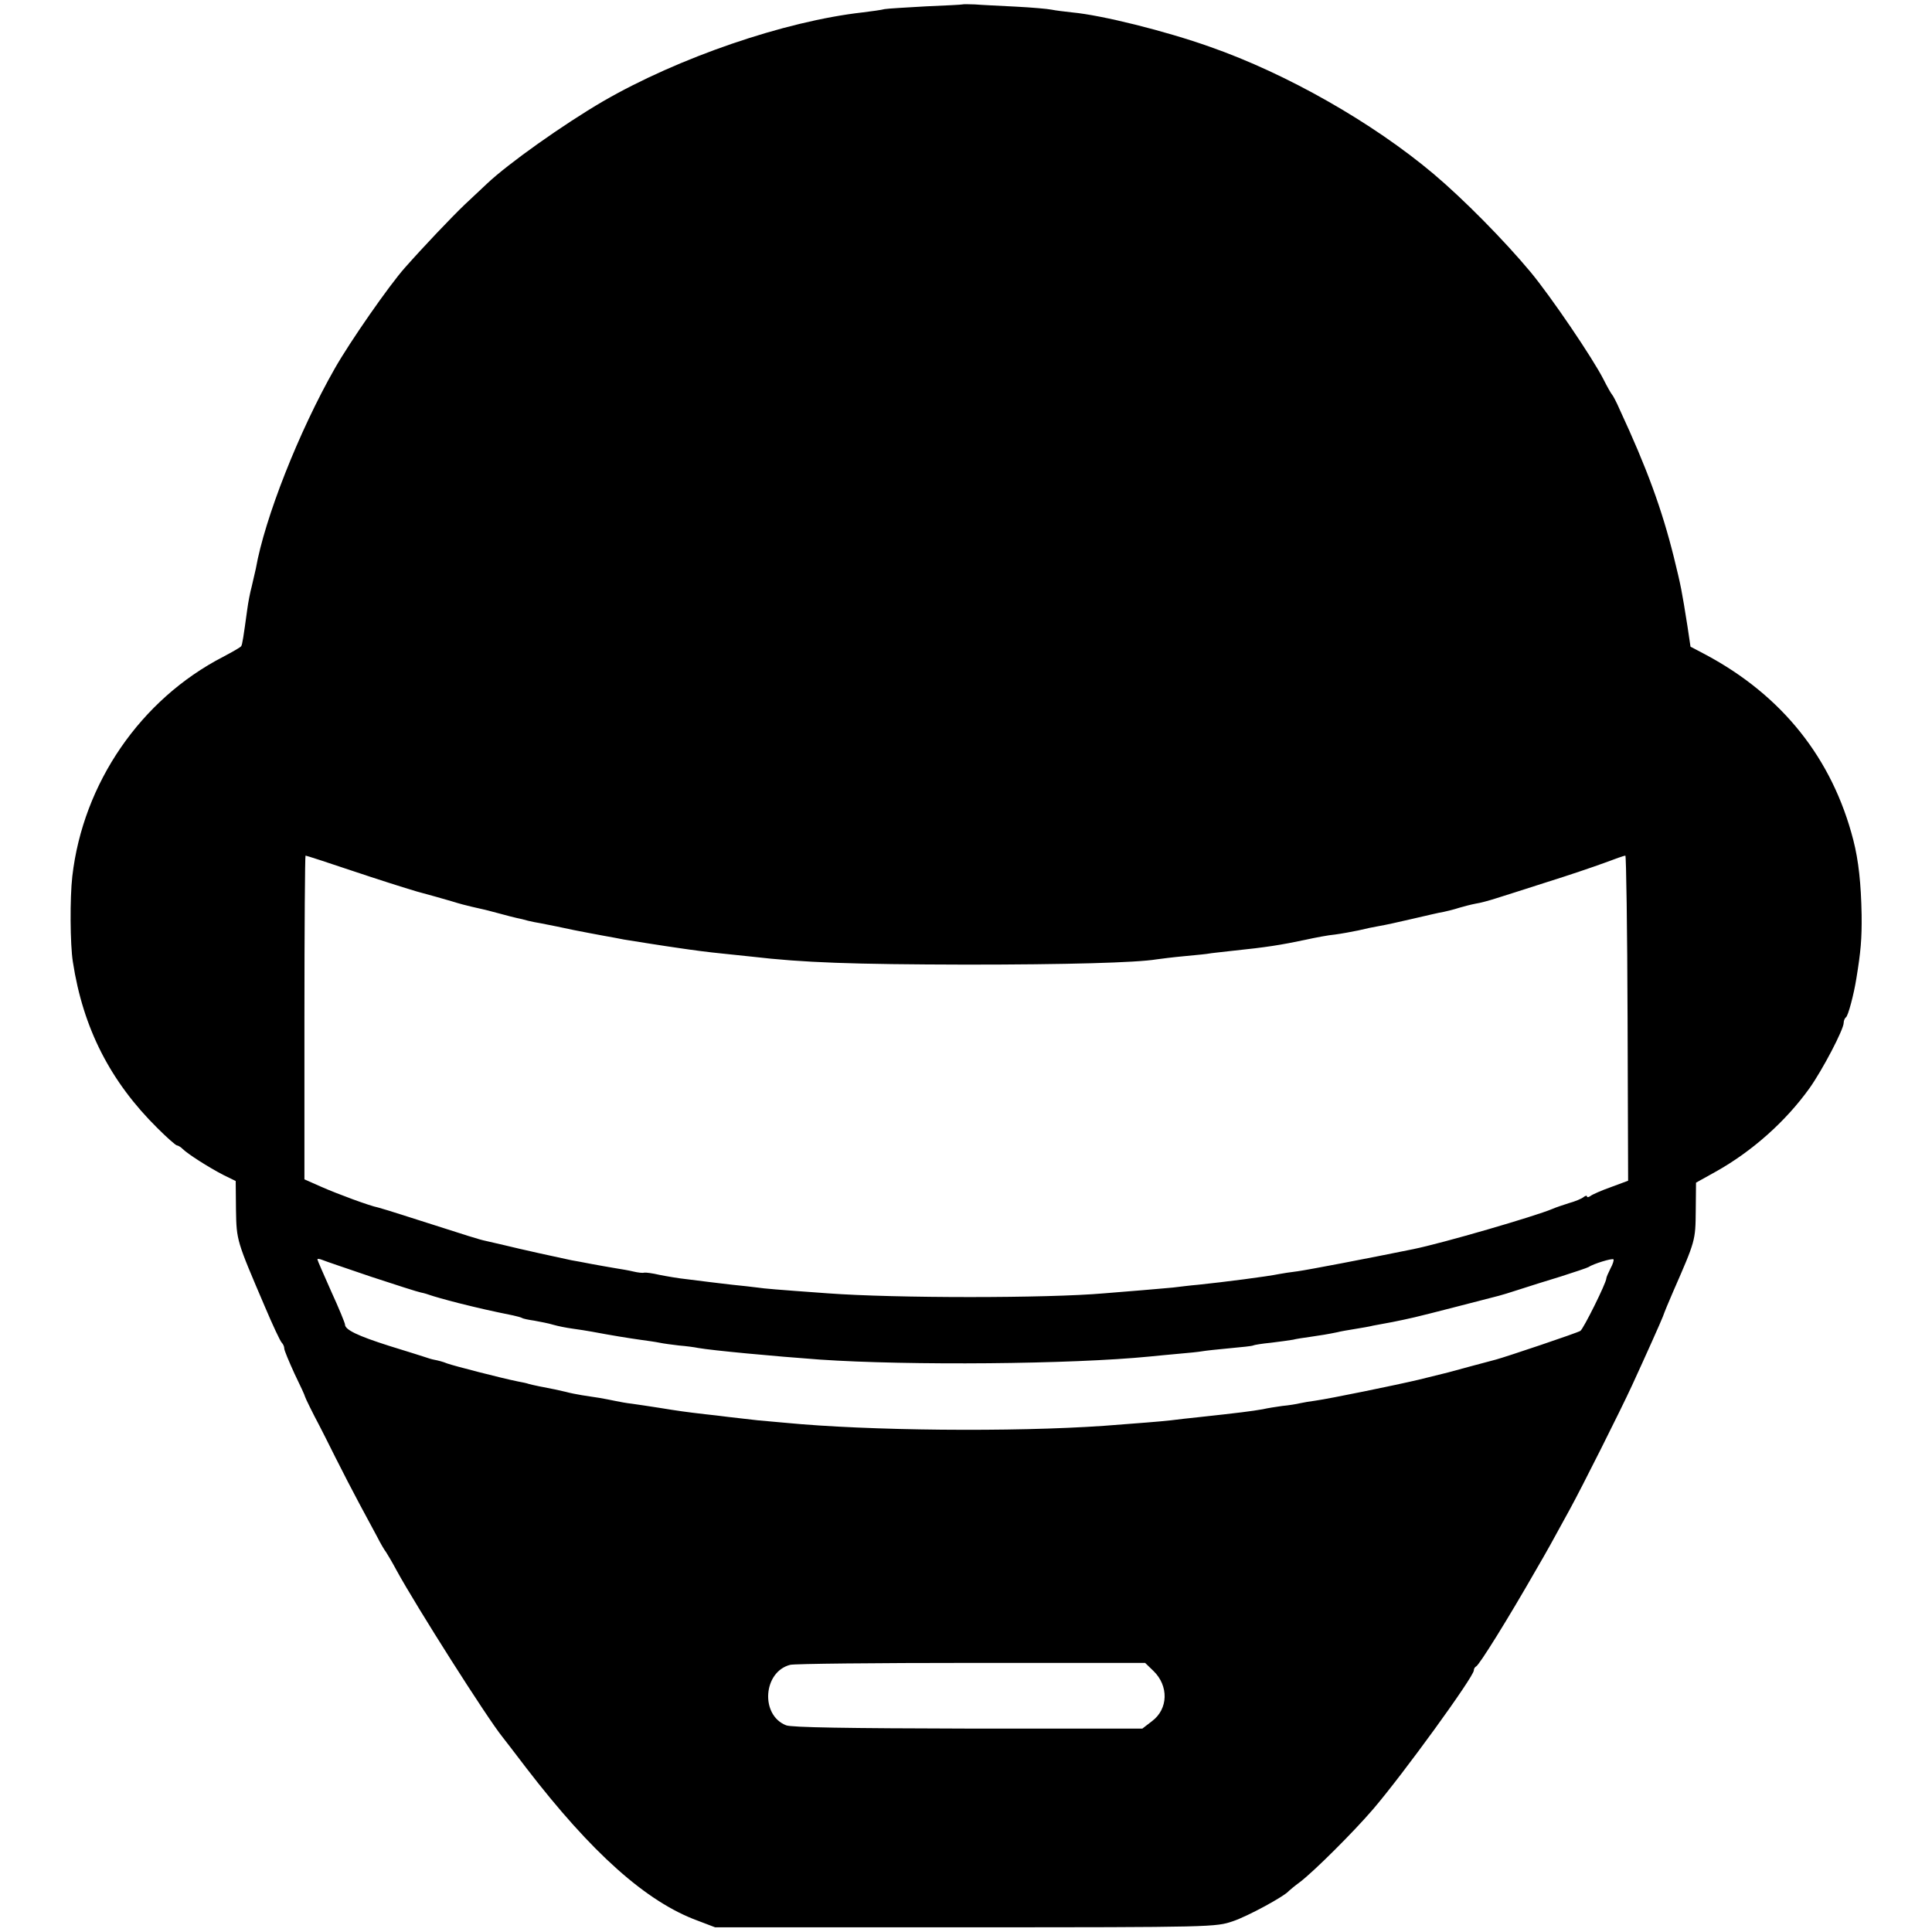
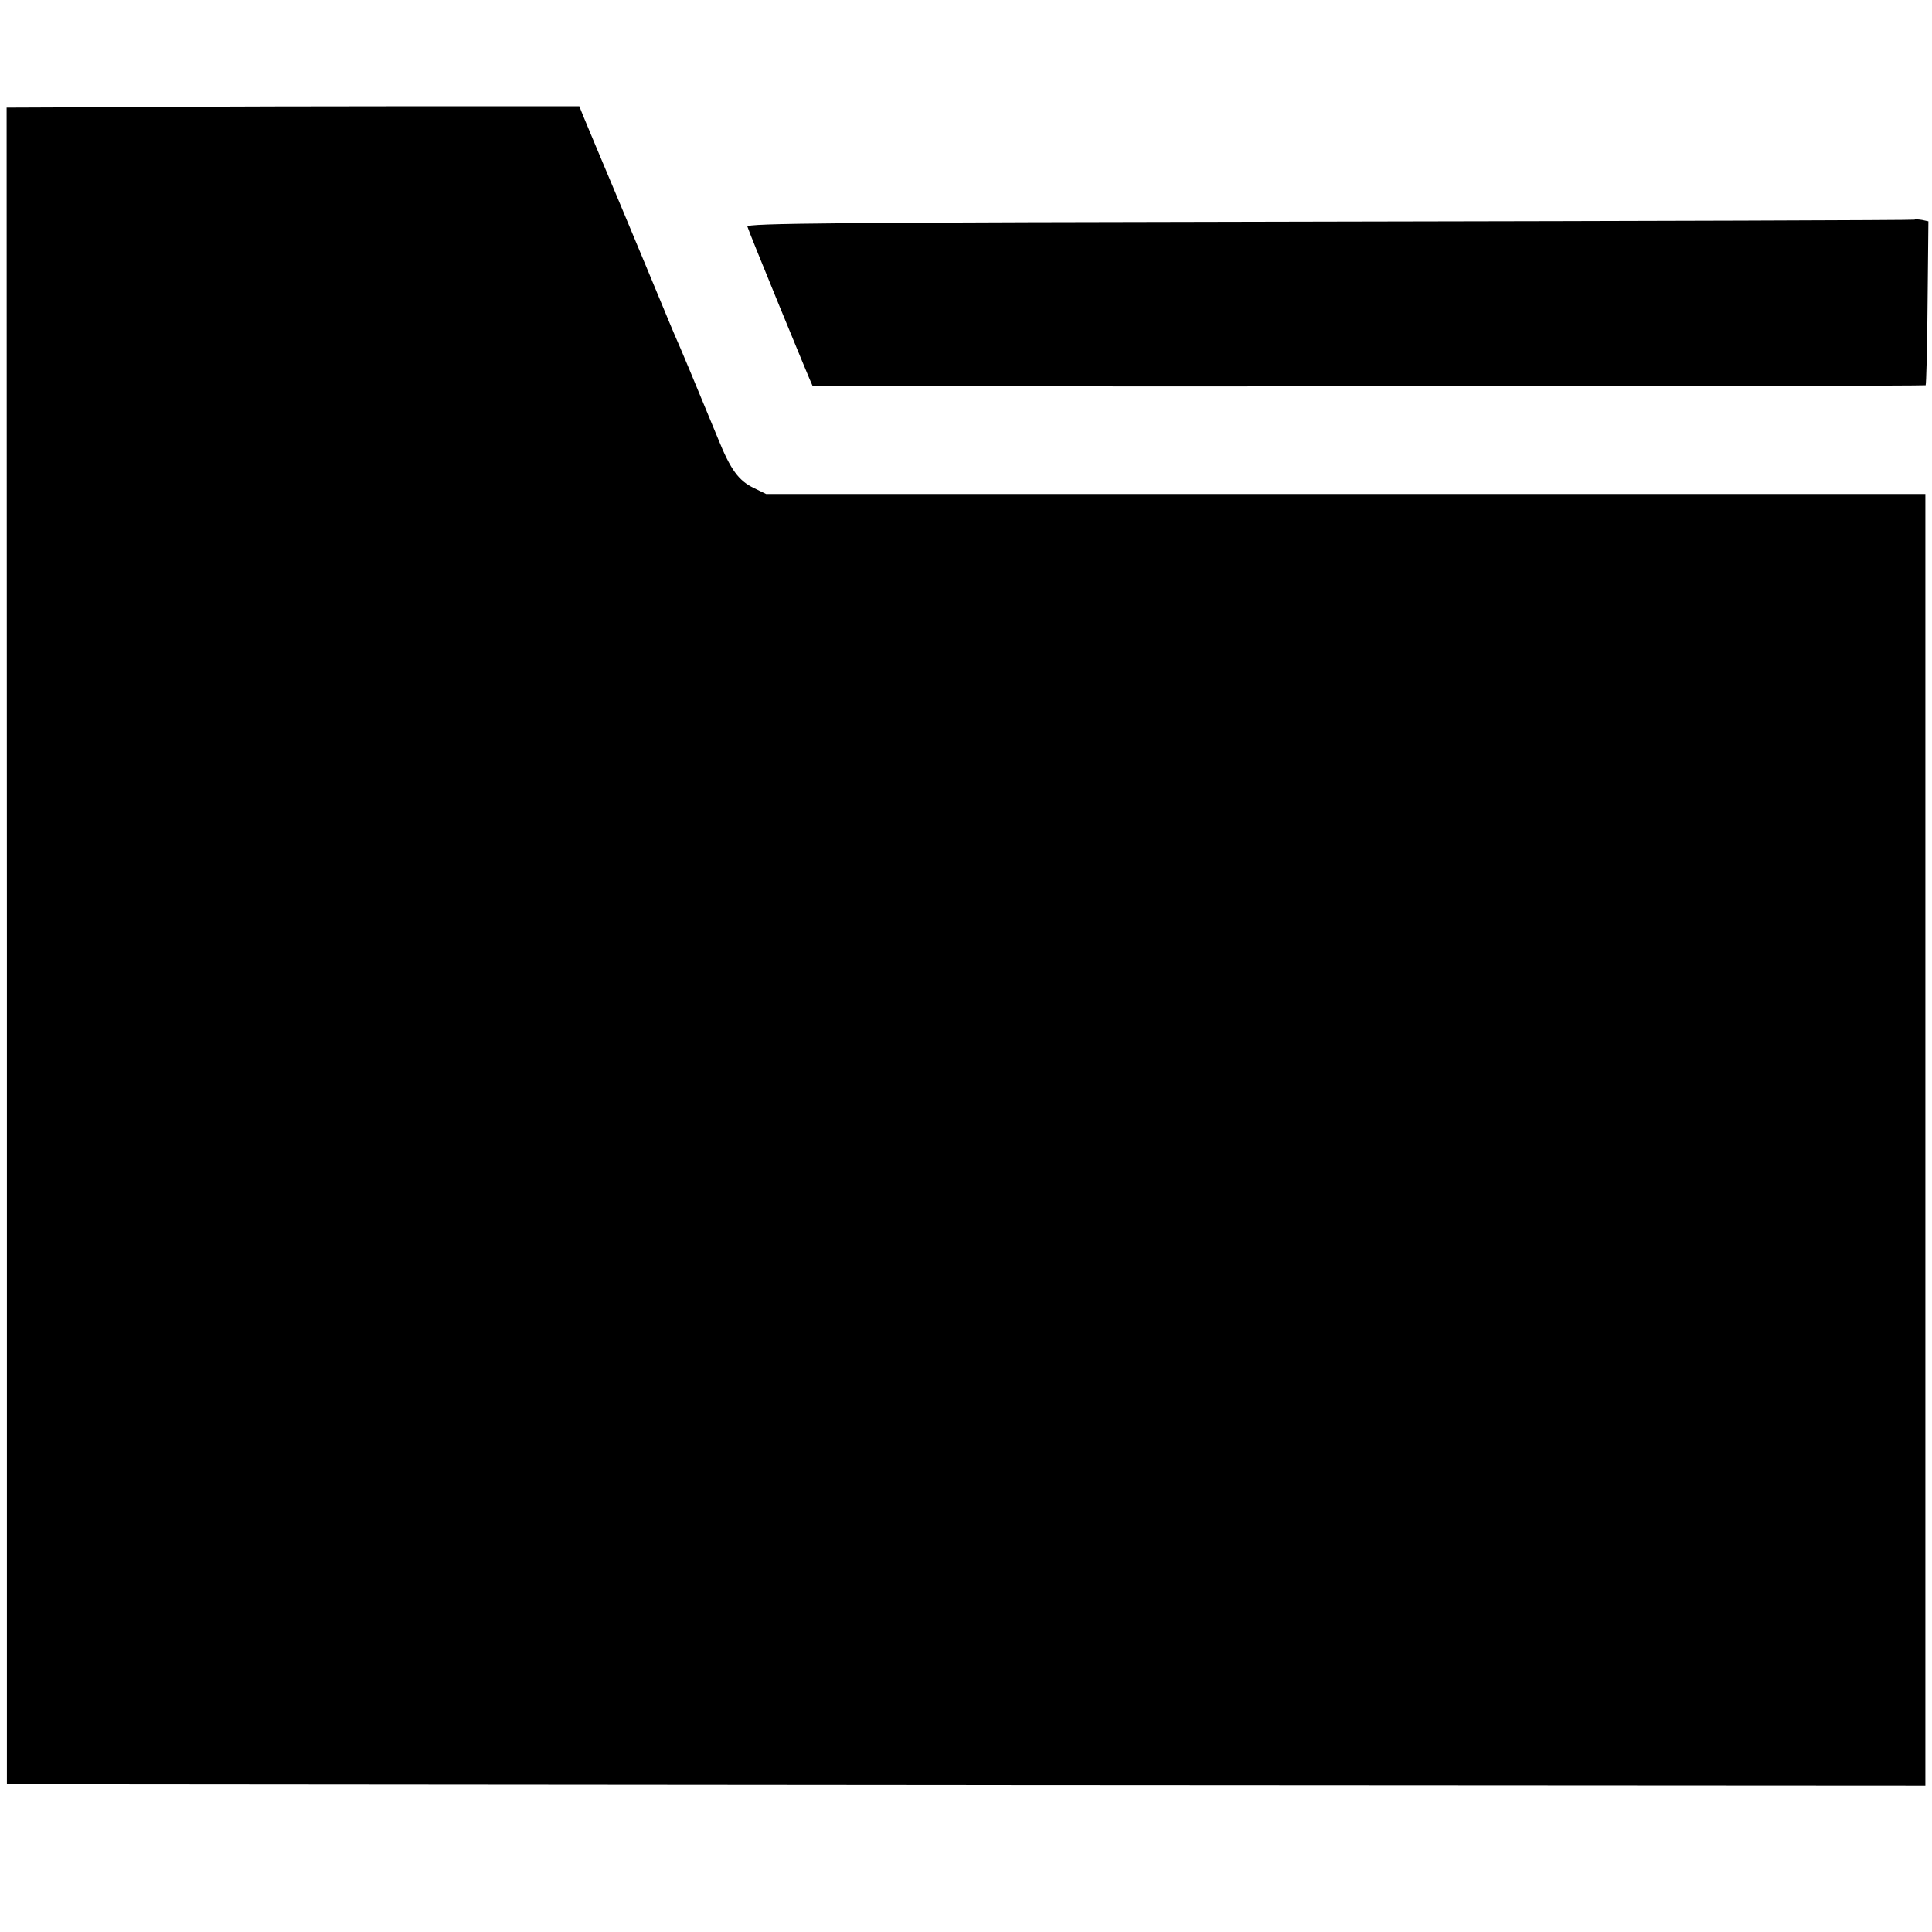
<svg xmlns="http://www.w3.org/2000/svg" version="1.0" width="700pt" height="700pt" viewBox="0 0 700 700" preserveAspectRatio="xMidYMid meet">
  <g transform="translate(0,700) scale(0.1,-0.1)" fill="#000000" stroke="none">
-     <path d="M3487 6984 c-1 -1 -60 -4 -132 -7 -71 -4 -139 -8 -150 -10 -11 -3 -47 -8 -80 -12 -283 -32 -667 -164 -940 -322 -144 -84 -344 -226 -420 -298 -12 -11 -48 -45 -81 -76 -48 -46 -148 -151 -217 -229 -57 -64 -199 -268 -254 -365 -130 -228 -254 -543 -286 -725 -3 -14 -10 -43 -15 -65 -6 -22 -13 -59 -16 -82 -14 -102 -18 -128 -22 -134 -2 -4 -32 -21 -66 -39 -298 -154 -507 -457 -546 -795 -9 -78 -8 -248 2 -310 37 -241 136 -434 307 -603 34 -34 66 -62 70 -62 4 0 14 -6 21 -13 18 -18 93 -66 147 -94 l45 -22 1 -104 c2 -113 2 -111 105 -352 28 -66 55 -124 61 -130 5 -5 9 -14 9 -21 0 -7 17 -47 37 -91 21 -43 38 -80 38 -83 1 -5 29 -62 52 -105 6 -11 32 -63 58 -115 26 -52 66 -129 88 -170 22 -41 51 -95 64 -119 12 -24 27 -49 32 -55 4 -6 22 -36 38 -66 71 -130 328 -535 384 -604 5 -6 44 -57 86 -112 236 -307 435 -485 621 -553 l63 -24 907 0 c900 0 907 1 969 22 54 18 188 91 203 110 3 3 21 18 40 32 49 37 193 180 265 264 108 126 365 480 365 503 0 6 4 12 8 14 11 4 116 173 219 353 39 67 55 96 120 215 44 80 186 363 226 450 47 102 107 236 112 250 6 17 20 51 37 90 81 185 81 185 82 293 l1 102 70 39 c133 74 255 183 341 303 47 66 124 213 124 237 0 8 4 17 8 20 8 4 29 84 38 141 16 98 20 143 19 230 -2 113 -11 197 -30 271 -76 296 -258 524 -535 672 l-55 29 -11 74 c-21 132 -23 143 -49 249 -44 177 -99 326 -196 535 -12 28 -25 52 -28 55 -3 3 -17 27 -31 55 -39 77 -191 301 -265 390 -95 114 -243 264 -351 355 -221 186 -532 363 -809 460 -163 58 -393 115 -500 125 -27 3 -61 7 -75 10 -14 3 -72 8 -130 11 -58 3 -124 6 -148 8 -23 1 -43 1 -45 0z m-2214 -3138 c89 -30 196 -64 237 -76 41 -11 98 -27 125 -35 28 -9 60 -17 73 -20 45 -10 58 -13 102 -25 25 -7 53 -14 62 -16 10 -2 28 -6 41 -10 12 -3 32 -7 45 -9 48 -9 69 -14 122 -25 30 -6 78 -15 105 -20 28 -5 61 -11 75 -14 24 -4 150 -24 200 -31 54 -8 107 -15 158 -20 28 -3 76 -8 105 -11 188 -22 365 -28 777 -29 362 0 618 7 690 19 14 2 61 8 105 12 44 4 82 8 85 9 3 1 41 5 85 10 125 13 175 21 265 40 36 8 84 17 107 19 23 3 61 10 85 15 24 6 58 13 76 16 19 3 73 15 120 26 48 11 98 23 112 25 14 3 39 9 57 15 17 5 44 12 60 15 15 2 48 11 73 19 25 8 108 34 185 59 77 24 171 56 209 70 37 14 71 26 75 26 3 0 7 -265 8 -589 l2 -589 -62 -23 c-34 -12 -68 -27 -74 -32 -7 -5 -13 -6 -13 -2 0 4 -6 3 -12 -2 -7 -6 -31 -16 -53 -22 -22 -7 -49 -16 -60 -21 -64 -27 -397 -124 -505 -146 -172 -35 -376 -74 -418 -80 -26 -3 -56 -8 -67 -10 -43 -9 -199 -29 -295 -39 -25 -2 -65 -7 -90 -10 -25 -2 -76 -7 -115 -10 -38 -3 -99 -8 -135 -11 -205 -18 -757 -18 -1000 0 -194 14 -228 17 -256 21 -17 2 -57 7 -90 10 -32 4 -70 8 -84 10 -14 2 -50 6 -80 10 -30 3 -76 11 -101 16 -25 6 -50 9 -55 8 -5 -2 -22 0 -39 4 -16 4 -46 9 -65 12 -19 3 -57 10 -85 15 -27 5 -61 12 -75 14 -30 6 -189 41 -245 55 -22 5 -51 12 -65 15 -24 5 -52 14 -280 87 -52 17 -102 32 -110 34 -31 6 -147 49 -206 75 l-61 27 0 587 c0 322 2 586 4 586 3 0 77 -24 166 -54z m72 -1472 c88 -29 169 -55 180 -57 11 -2 27 -7 35 -10 8 -3 53 -16 100 -28 76 -19 120 -29 199 -45 14 -3 28 -7 32 -9 4 -3 24 -7 45 -10 22 -4 53 -10 69 -15 17 -5 48 -11 70 -14 22 -3 54 -8 70 -11 69 -13 130 -23 180 -30 22 -3 51 -7 65 -10 14 -3 45 -7 70 -10 25 -2 56 -6 70 -9 51 -9 275 -30 440 -42 323 -22 913 -17 1195 11 22 2 69 7 105 10 36 3 75 7 85 9 11 2 56 7 100 11 44 4 82 8 85 10 3 2 33 7 65 10 33 4 69 9 80 11 11 3 38 7 60 10 42 6 66 10 100 17 11 3 40 8 65 12 25 4 54 9 65 12 11 2 43 8 70 13 68 14 71 14 230 55 77 20 147 38 155 40 8 2 42 12 75 23 33 11 101 32 150 47 50 16 95 31 100 34 18 12 86 33 91 28 2 -2 -2 -17 -11 -33 -8 -16 -15 -32 -15 -36 0 -16 -83 -183 -94 -190 -10 -7 -272 -95 -306 -104 -8 -2 -49 -13 -90 -24 -84 -23 -75 -21 -190 -49 -85 -20 -319 -68 -375 -76 -16 -2 -41 -6 -54 -9 -12 -3 -42 -8 -65 -10 -22 -3 -54 -8 -71 -12 -40 -7 -87 -13 -235 -29 -30 -3 -74 -8 -97 -11 -44 -5 -113 -10 -243 -20 -330 -23 -856 -18 -1155 11 -22 2 -67 6 -100 9 -33 4 -80 9 -105 12 -25 3 -63 8 -85 10 -69 8 -98 12 -165 23 -36 6 -81 12 -100 15 -19 2 -46 7 -60 10 -14 3 -40 8 -57 11 -18 3 -48 7 -65 10 -18 3 -44 8 -58 12 -14 3 -32 7 -40 9 -33 6 -86 17 -95 20 -5 2 -23 6 -40 9 -59 12 -230 56 -255 65 -14 6 -34 11 -45 13 -11 2 -27 7 -35 10 -8 3 -67 21 -131 41 -113 36 -159 58 -159 77 0 5 -22 59 -50 120 -27 61 -50 113 -50 116 0 3 8 2 18 -2 9 -4 89 -31 177 -61z m2834 -1428 c56 -54 54 -138 -5 -182 l-35 -27 -632 0 c-434 1 -641 4 -659 12 -94 37 -83 194 15 219 16 4 311 7 657 7 l629 0 30 -29z" />
+     <path d="M500 6612 l-476 -2 1 -3038 0 -3037 3476 -3 3475 -2 0 2340 0 2340 -2100 0 -2100 0 -43 21 c-57 27 -86 67 -132 181 -70 170 -142 343 -156 373 -7 17 -29 68 -48 115 -19 47 -88 211 -152 365 -65 154 -124 296 -132 315 l-14 35 -562 0 c-309 0 -776 -1 -1037 -3z" />
+     <path d="M6937 6204 c-2 -2 -955 -5 -2118 -7 -1812 -3 -2114 -6 -2111 -18 3 -14 232 -572 236 -577 5 -4 4029 -2 4033 2 2 2 6 137 7 299 l3 295 -23 5 c-13 2 -25 3 -27 1z" />
  </g>
</svg>
